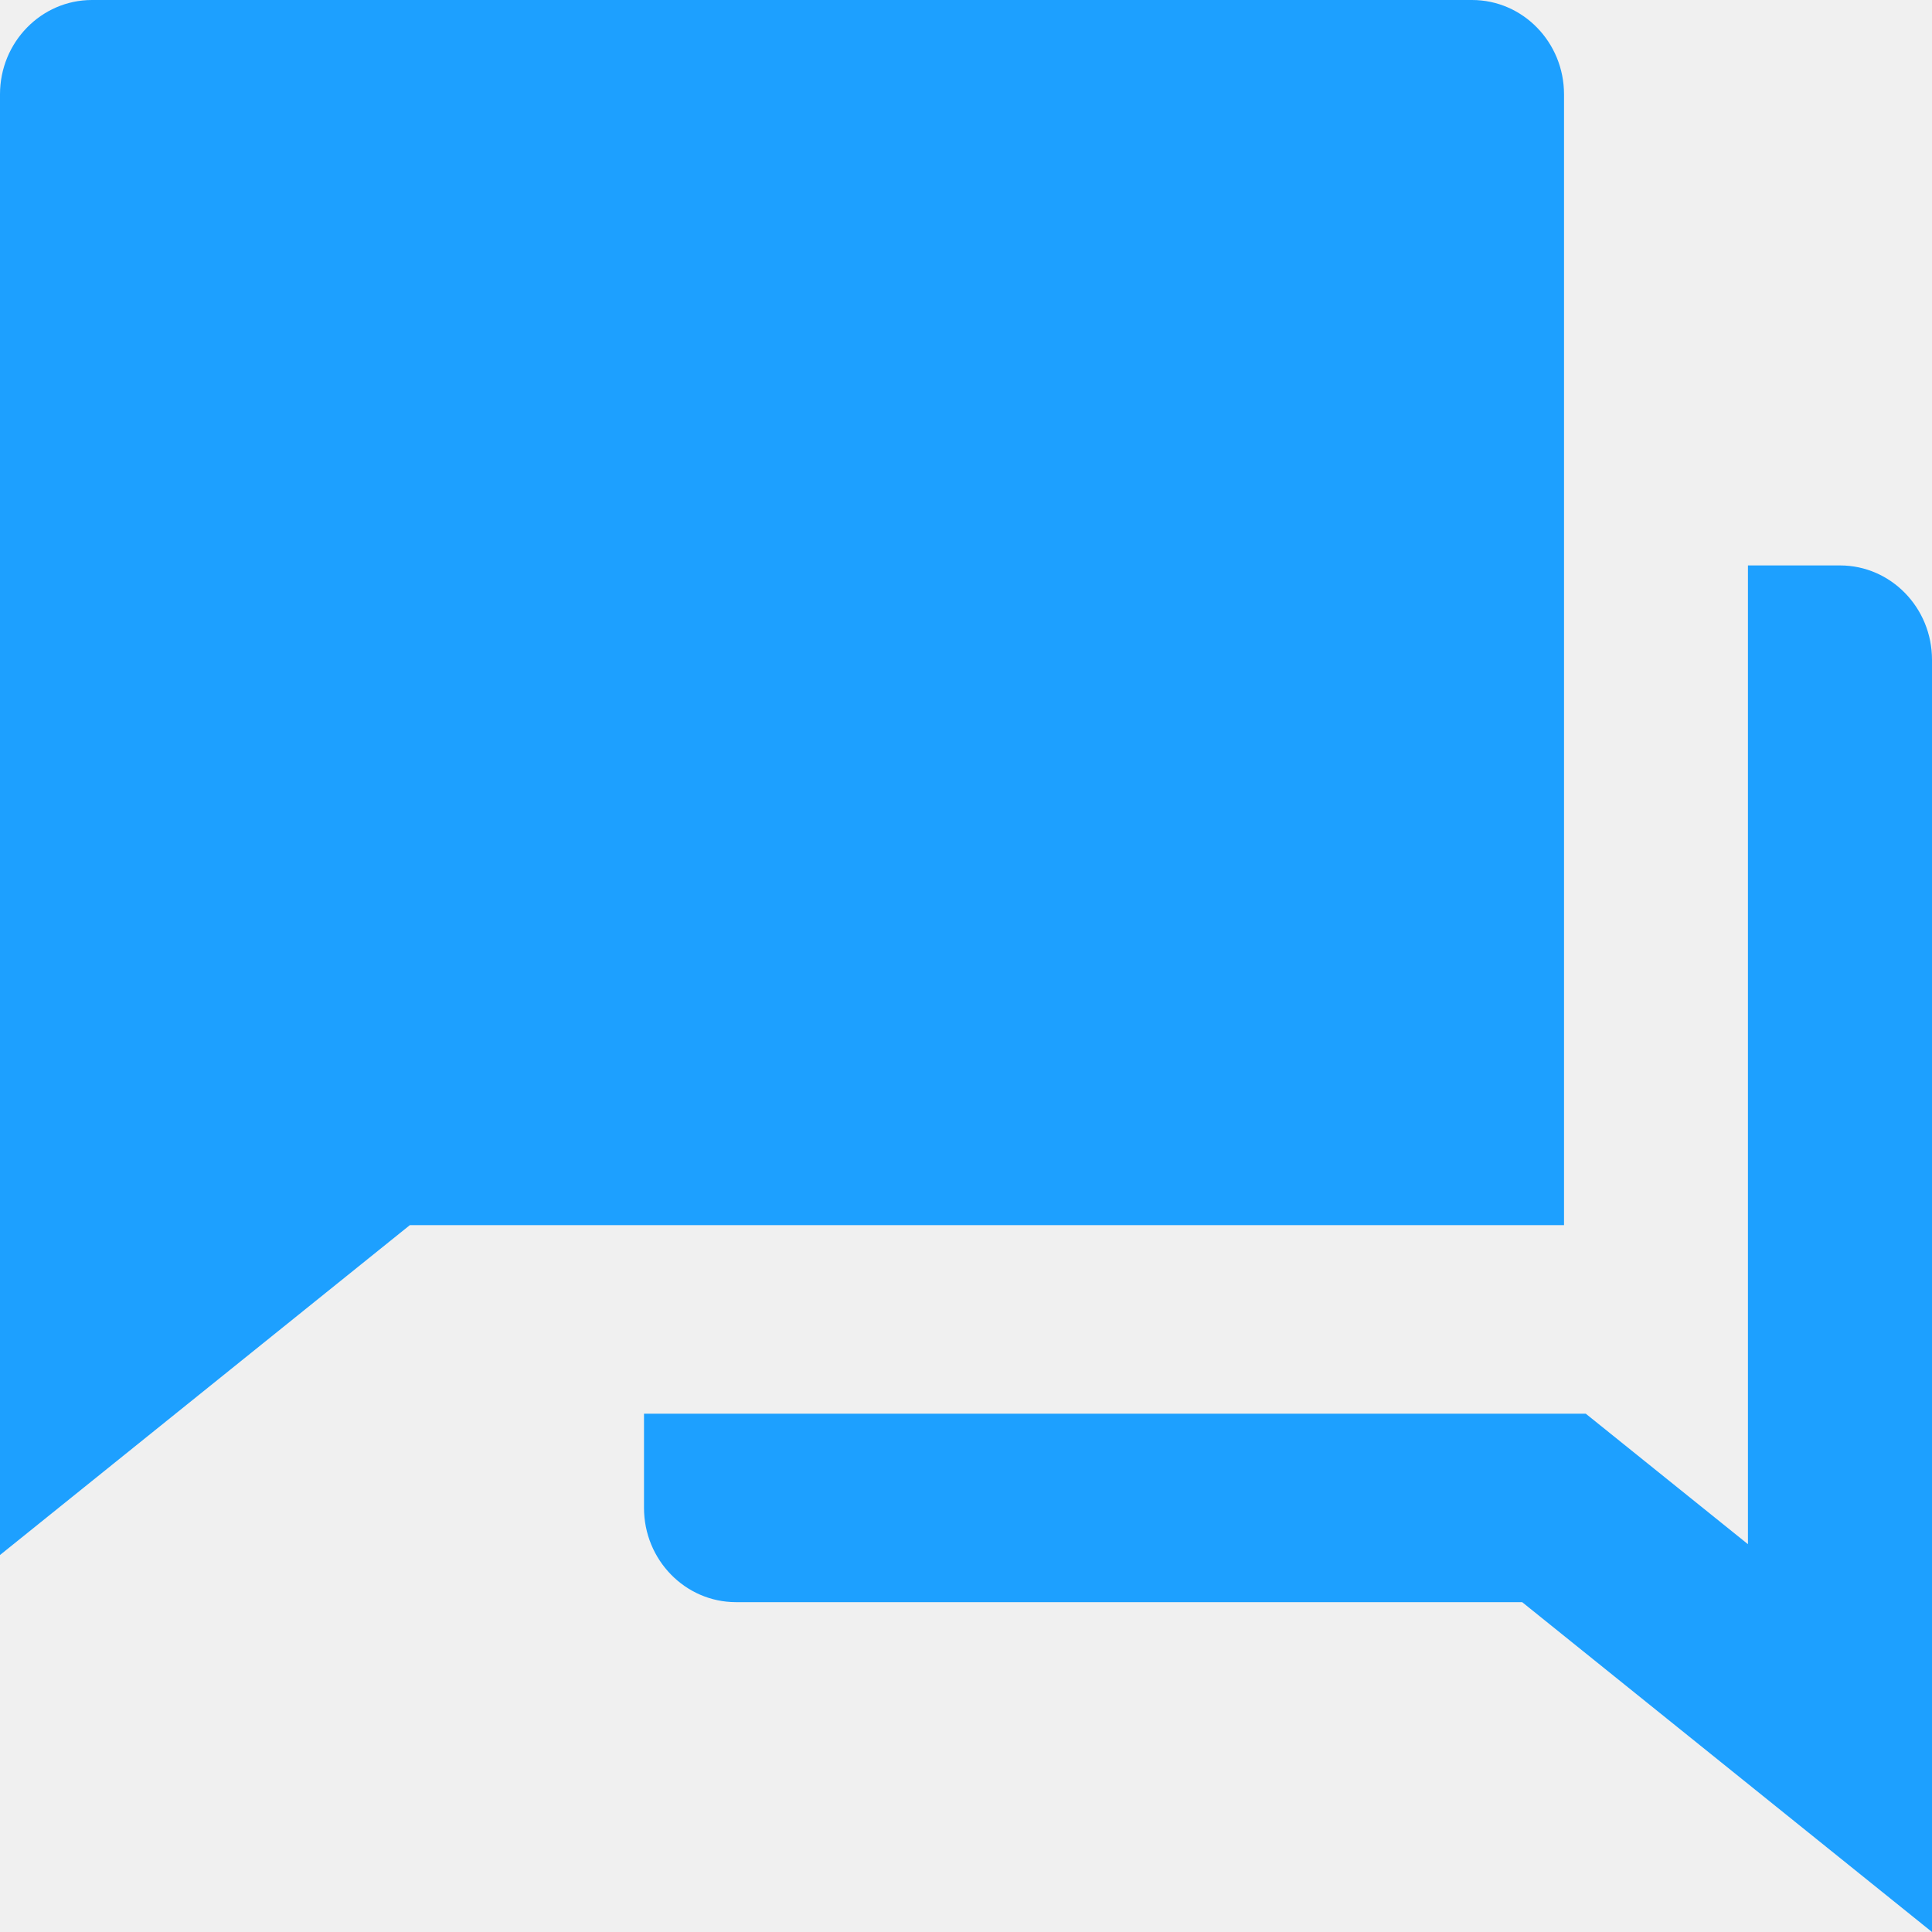
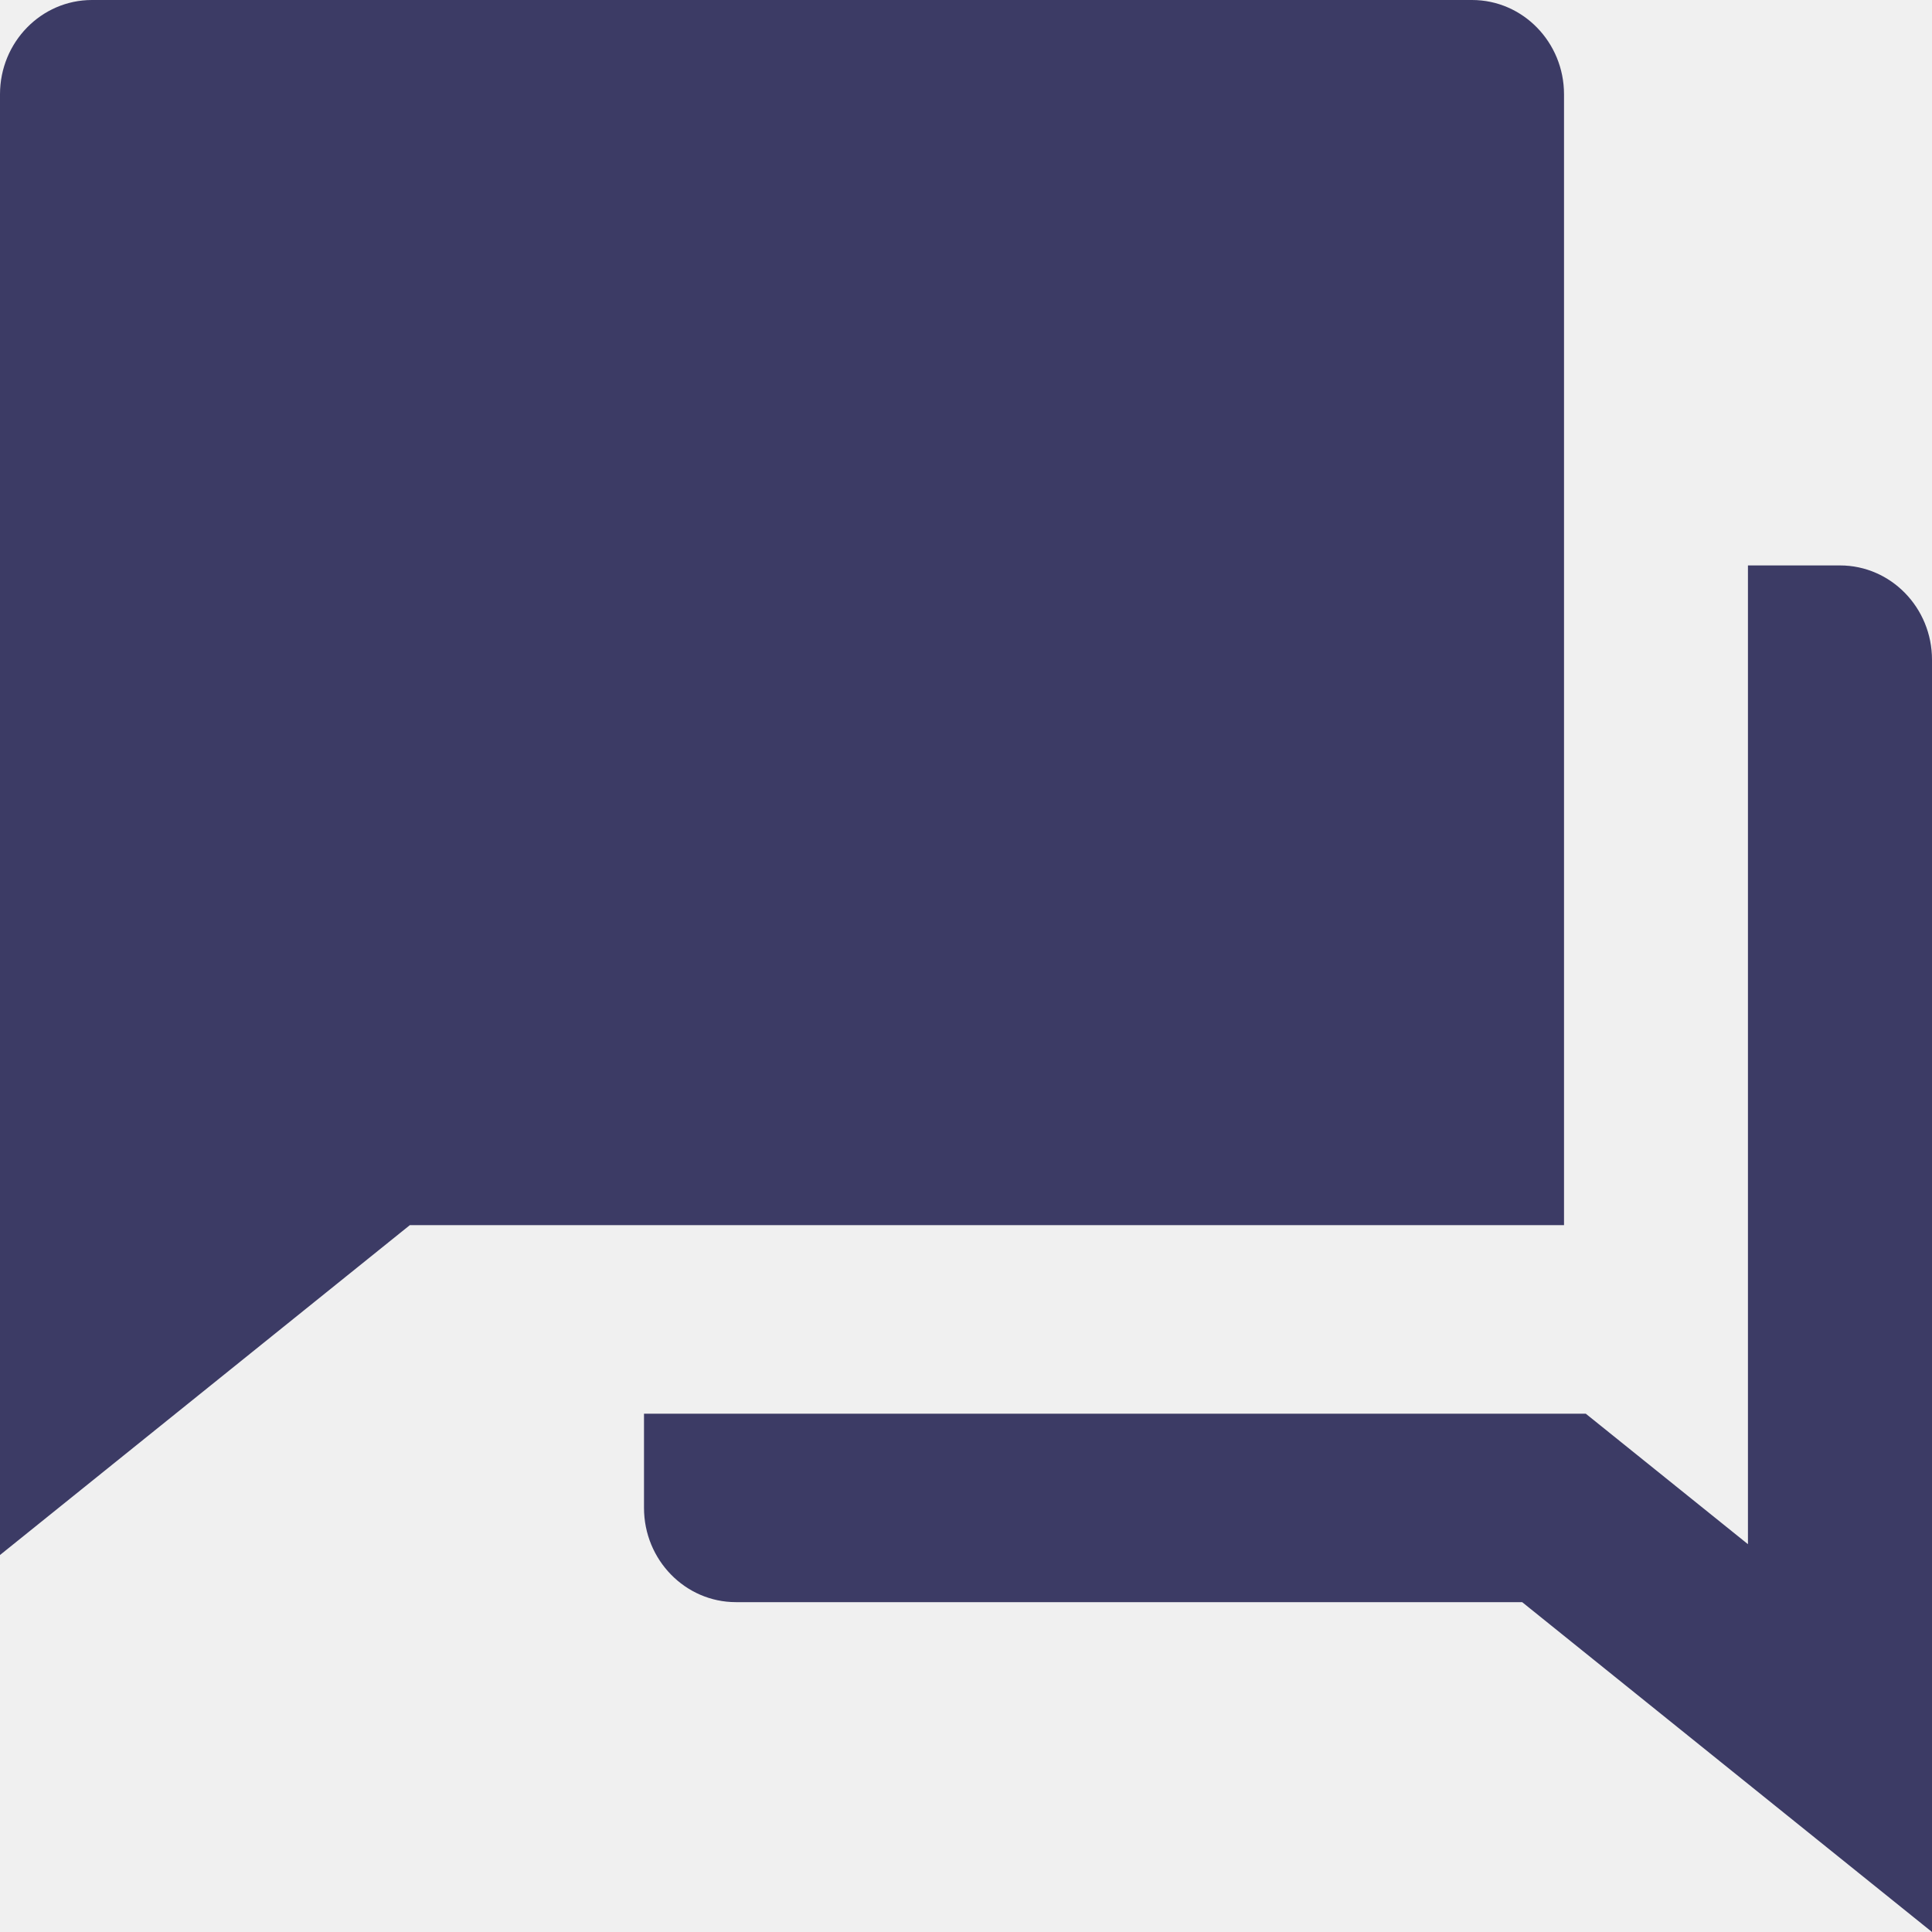
<svg xmlns="http://www.w3.org/2000/svg" width="15" height="15" viewBox="0 0 15 15" fill="none">
-   <g clip-path="url(#clip0_618_45643)">
-     <path d="M5 10.976H12.312L13.571 11.989V4.39H14.286C14.68 4.39 15 4.718 15 5.122V15L11.818 12.439H5.714C5.32 12.439 5 12.111 5 11.707V10.976ZM3.182 9.512L0 12.073V0.732C0 0.328 0.32 0 0.714 0H11.429C11.823 0 12.143 0.328 12.143 0.732V9.512H3.182Z" fill="#1DA0FF" />
+   <g clip-path="url(#clip0_206_41701)">
+     <path d="M5 10.976H12.312L13.571 11.989V4.39H14.286C14.68 4.39 15 4.718 15 5.122V15L11.818 12.439H5.714C5.32 12.439 5 12.111 5 11.707V10.976ZM3.182 9.512L0 12.073V0.732C0 0.328 0.32 0 0.714 0H11.429C11.823 0 12.143 0.328 12.143 0.732V9.512H3.182Z" fill="#3C3B65" />
  </g>
  <defs>
-     <clipPath id="clip0_618_45643">
+     <clipPath id="clip0_206_41701">
      <rect width="15" height="15" fill="white" />
    </clipPath>
  </defs>
</svg>
